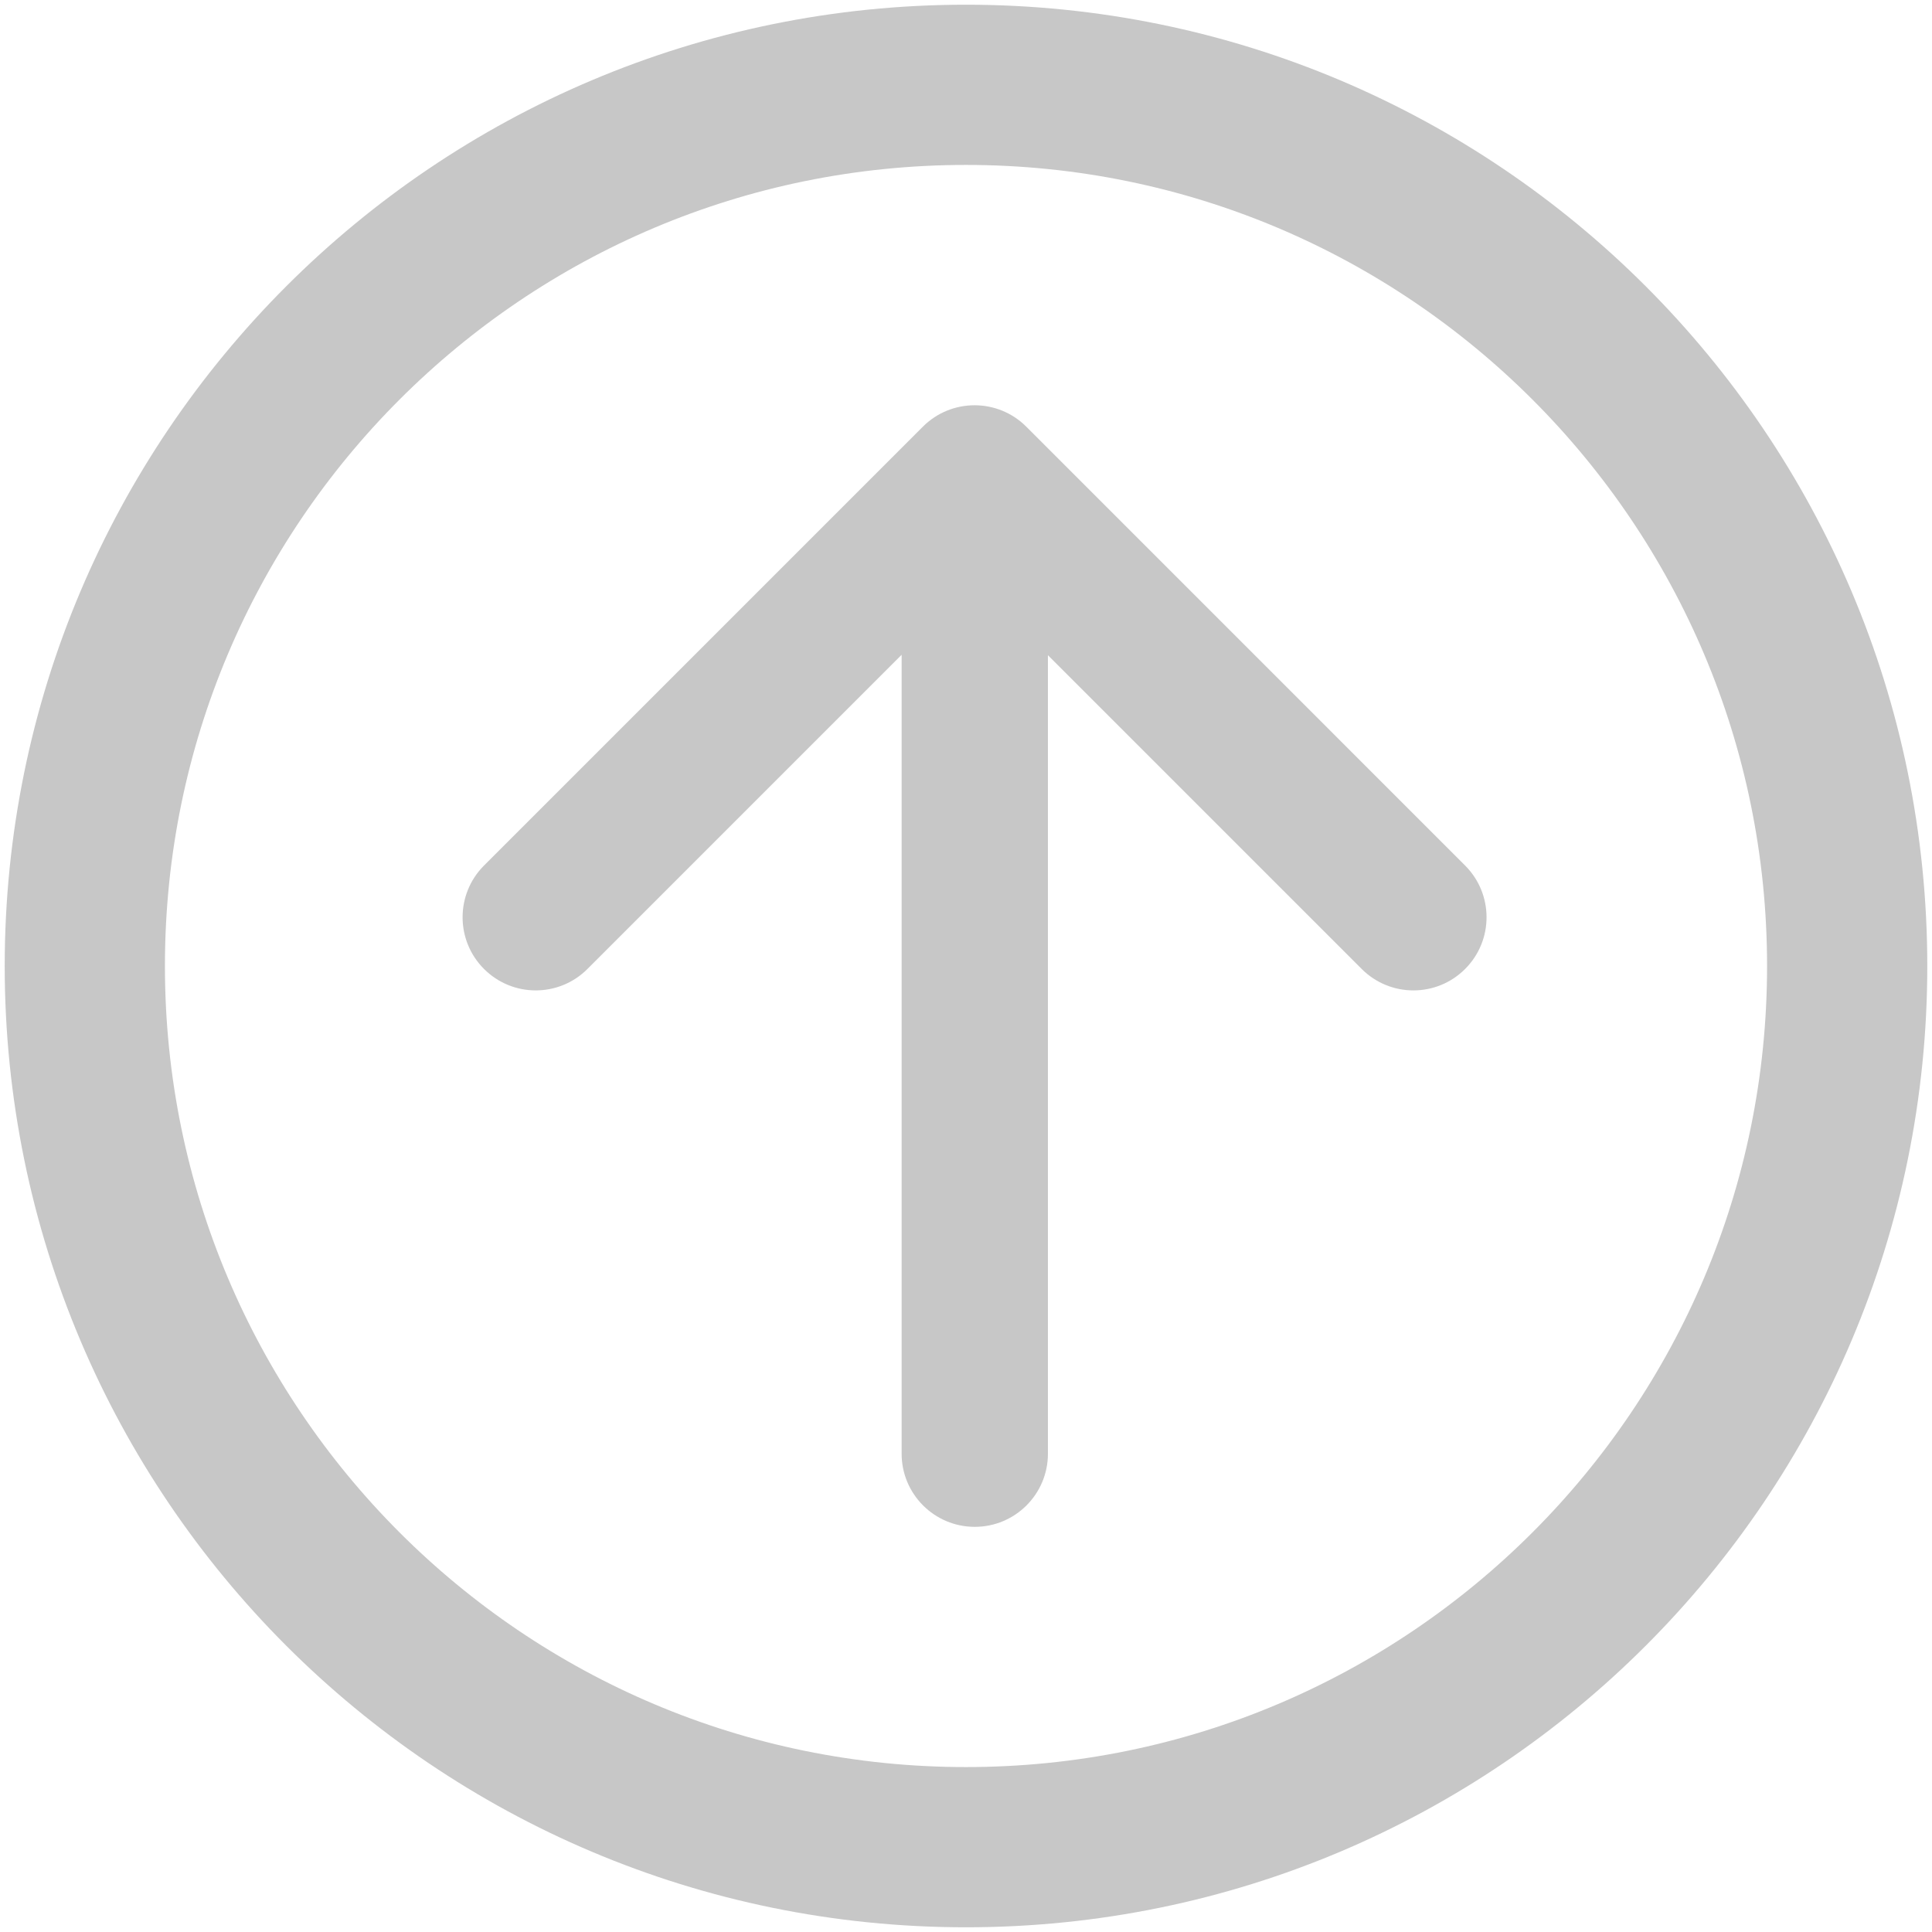
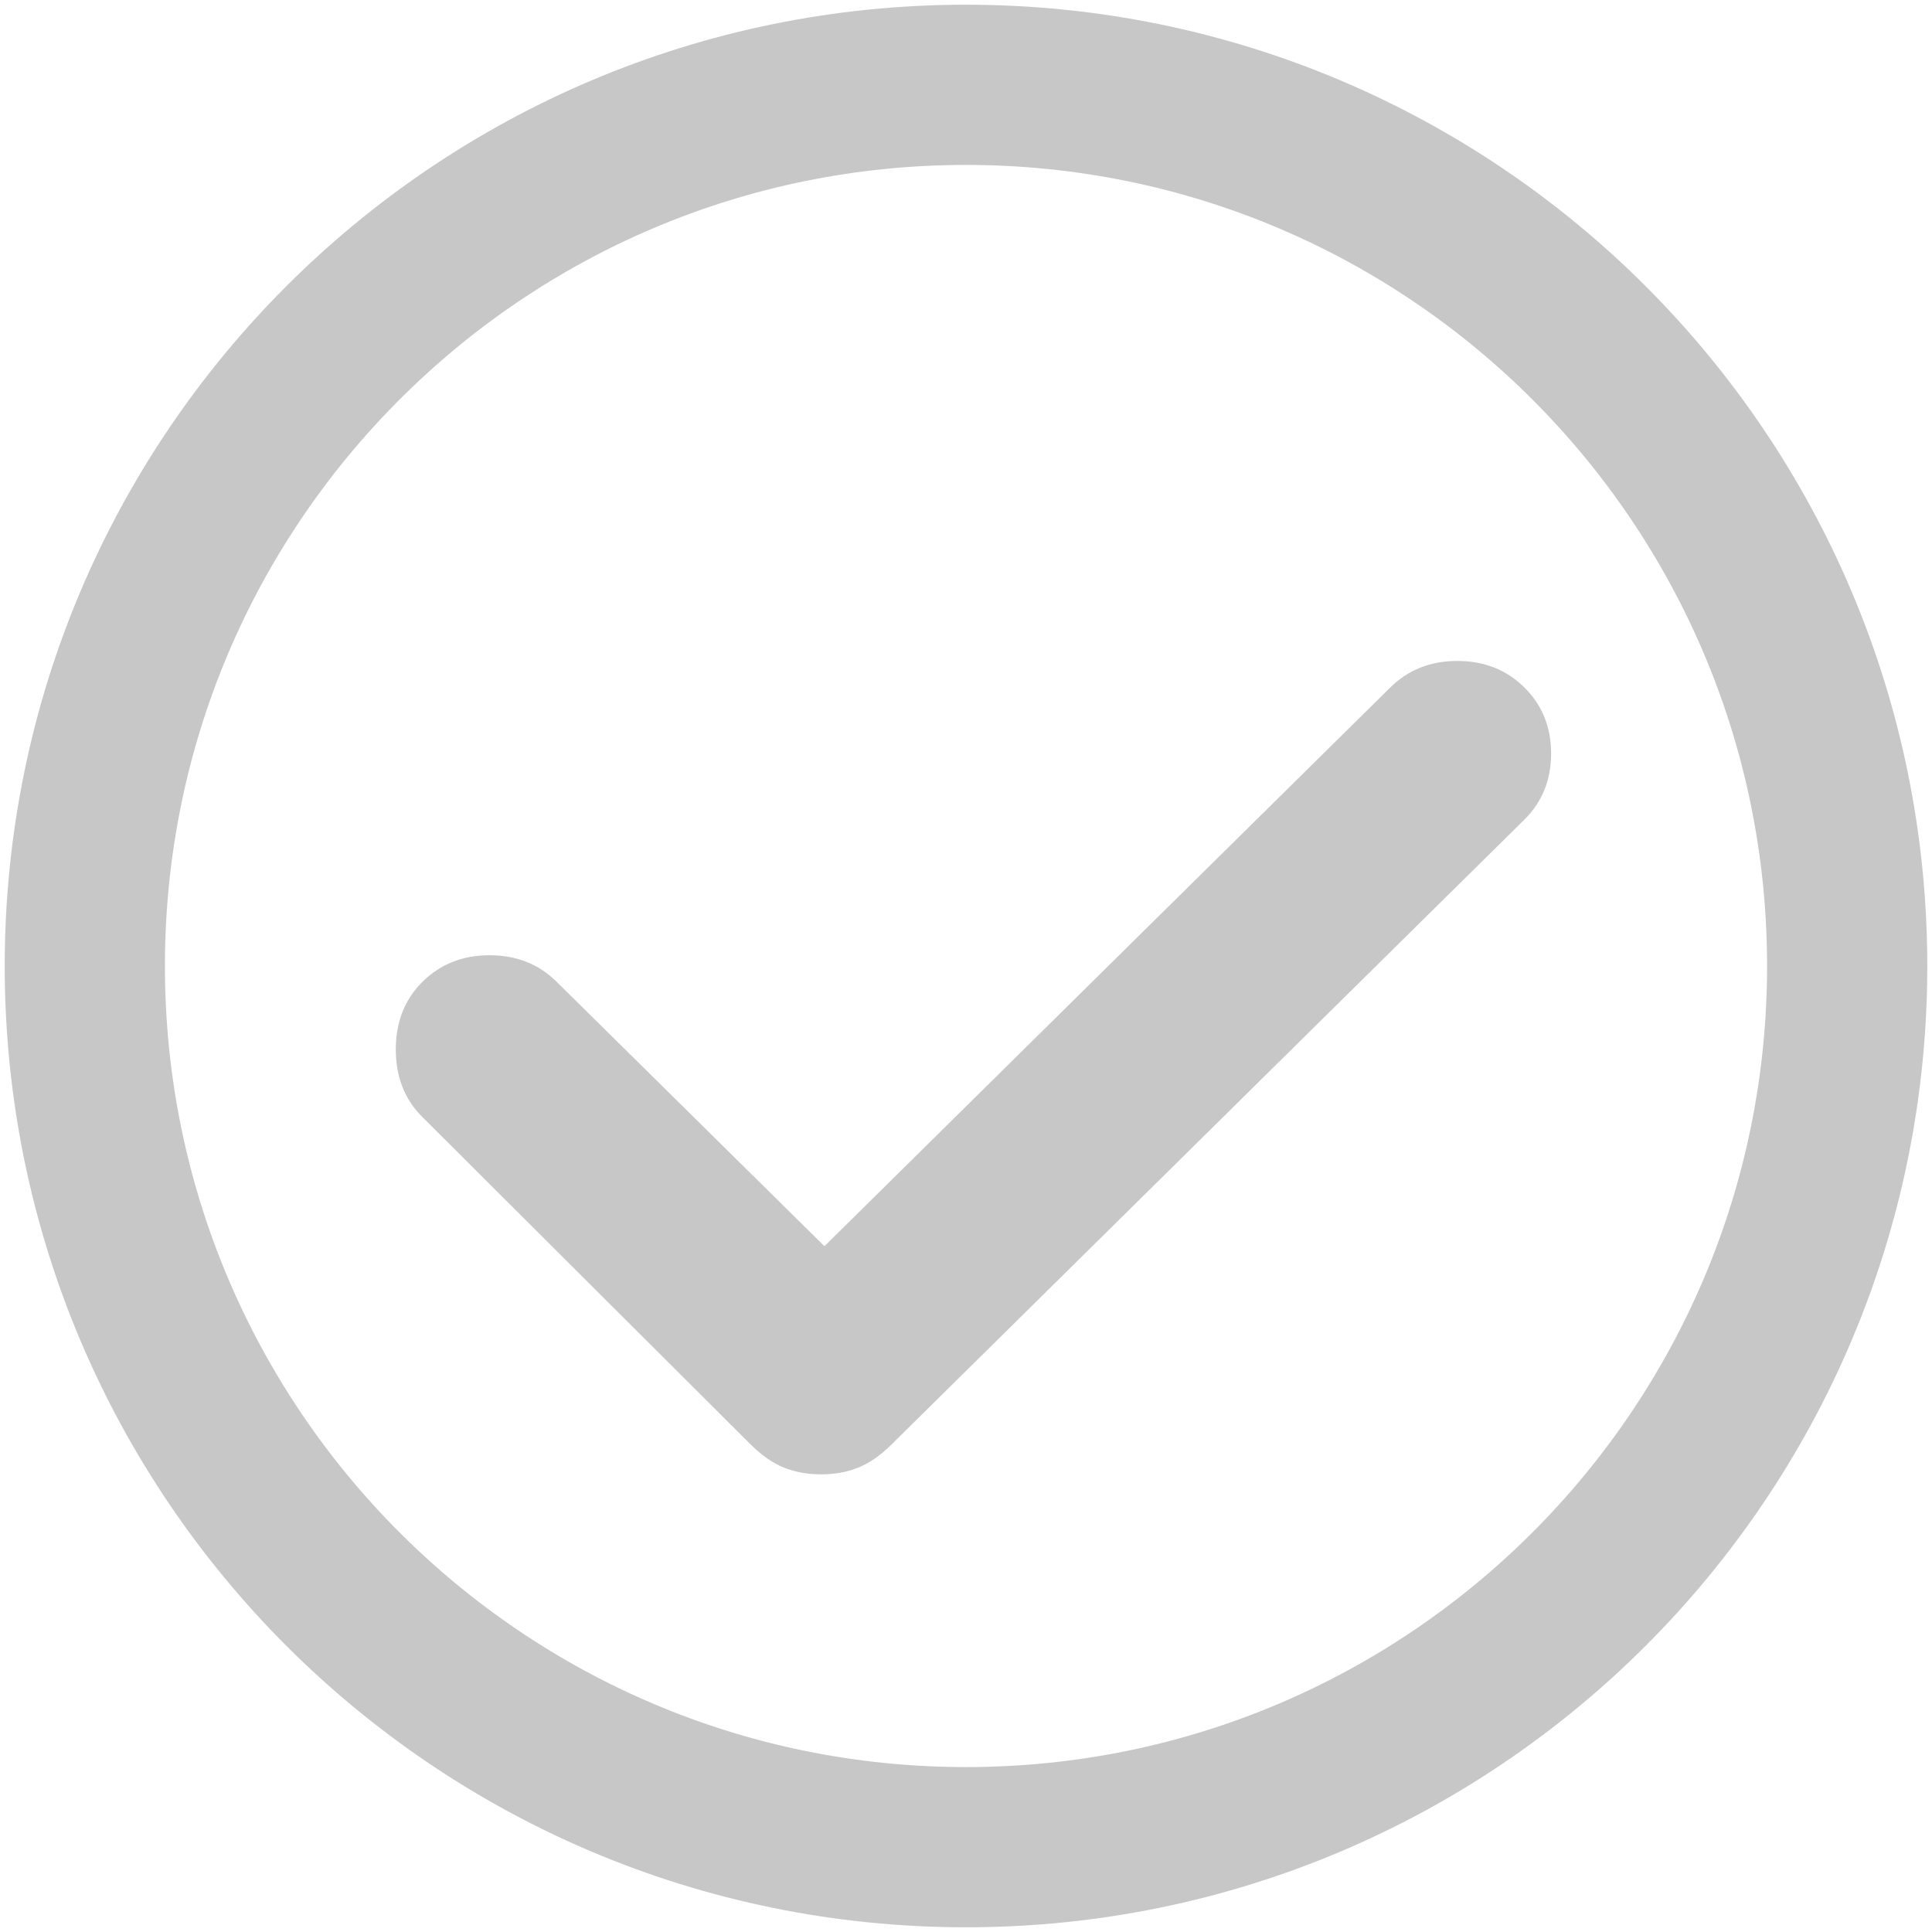
<svg xmlns="http://www.w3.org/2000/svg" width="82" height="82" viewBox="0 0 82 82" fill="none">
-   <path fill-rule="evenodd" clip-rule="evenodd" d="M57.794 41.126C59.007 42.339 60.972 42.339 62.184 41.126C63.397 39.914 63.397 37.949 62.184 36.736L43.559 18.11C42.346 16.898 40.381 16.898 39.169 18.11L20.543 36.736C19.331 37.949 19.331 39.914 20.543 41.126C21.755 42.339 23.721 42.339 24.933 41.126L38.268 27.791L38.268 61.7C38.268 63.414 39.658 64.804 41.373 64.804C43.087 64.804 44.477 63.414 44.477 61.7L44.477 27.809L57.794 41.126Z" fill="#C7C7C7" />
+   <path d="M34.849 62.576C35.418 62.576 35.939 62.483 36.413 62.295C36.887 62.108 37.36 61.781 37.834 61.313L64.697 34.789C65.455 34.041 65.834 33.105 65.834 31.982C65.834 30.86 65.455 29.924 64.697 29.175C63.939 28.427 62.991 28.053 61.854 28.053C60.717 28.053 59.77 28.427 59.012 29.175L34.992 52.893L23.621 41.666C22.863 40.917 21.916 40.543 20.779 40.543C19.641 40.543 18.694 40.917 17.936 41.666C17.178 42.414 16.799 43.373 16.799 44.542C16.799 45.712 17.178 46.671 17.936 47.419L31.865 61.313C32.338 61.781 32.812 62.108 33.286 62.295C33.76 62.483 34.281 62.576 34.849 62.576Z" fill="#C7C7C7" />
  <circle cx="41" cy="41" r="37.4" stroke="#C7C7C7" stroke-width="6.8" />
</svg>
